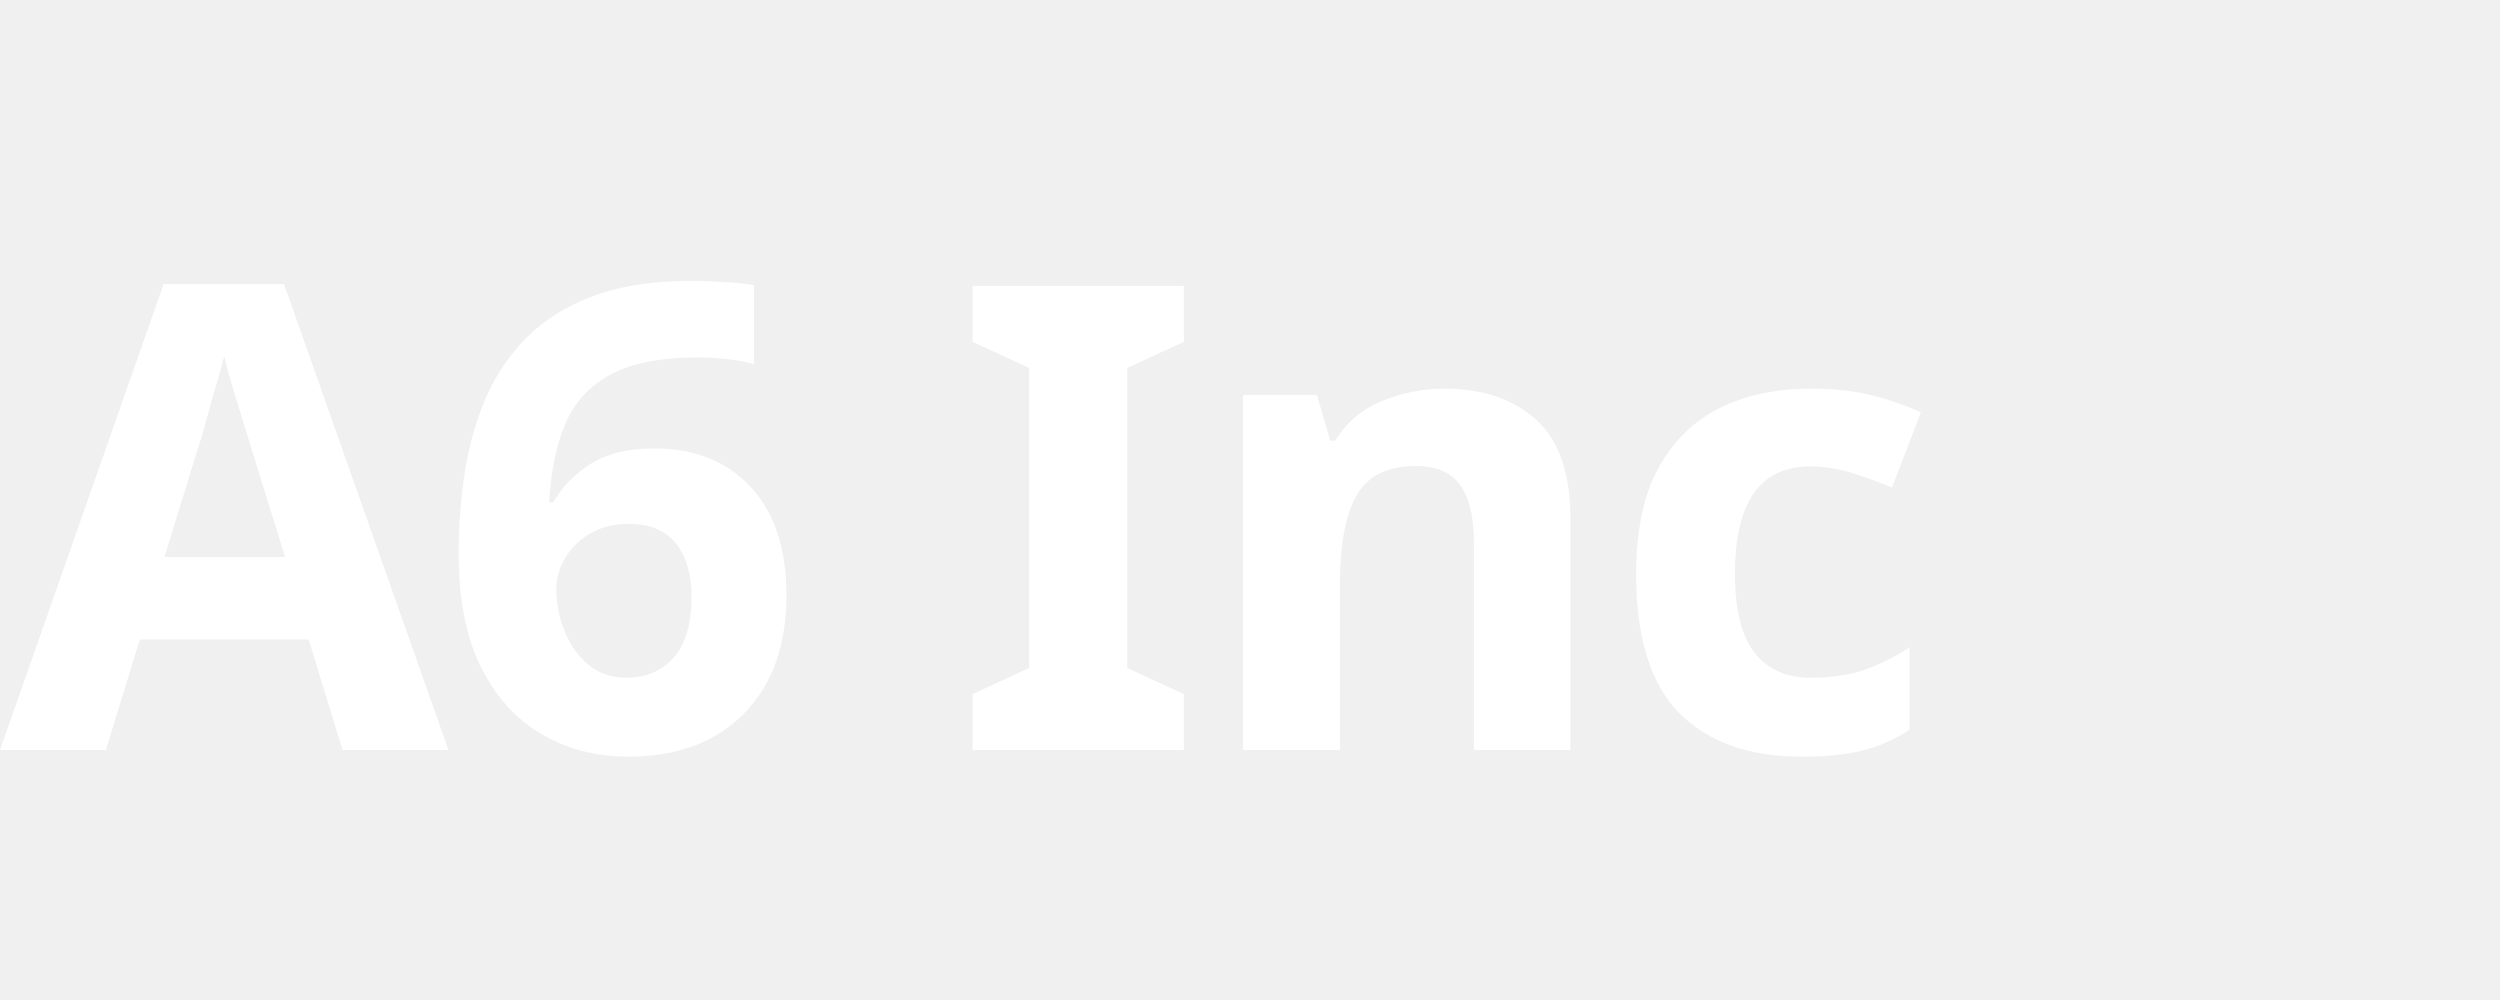
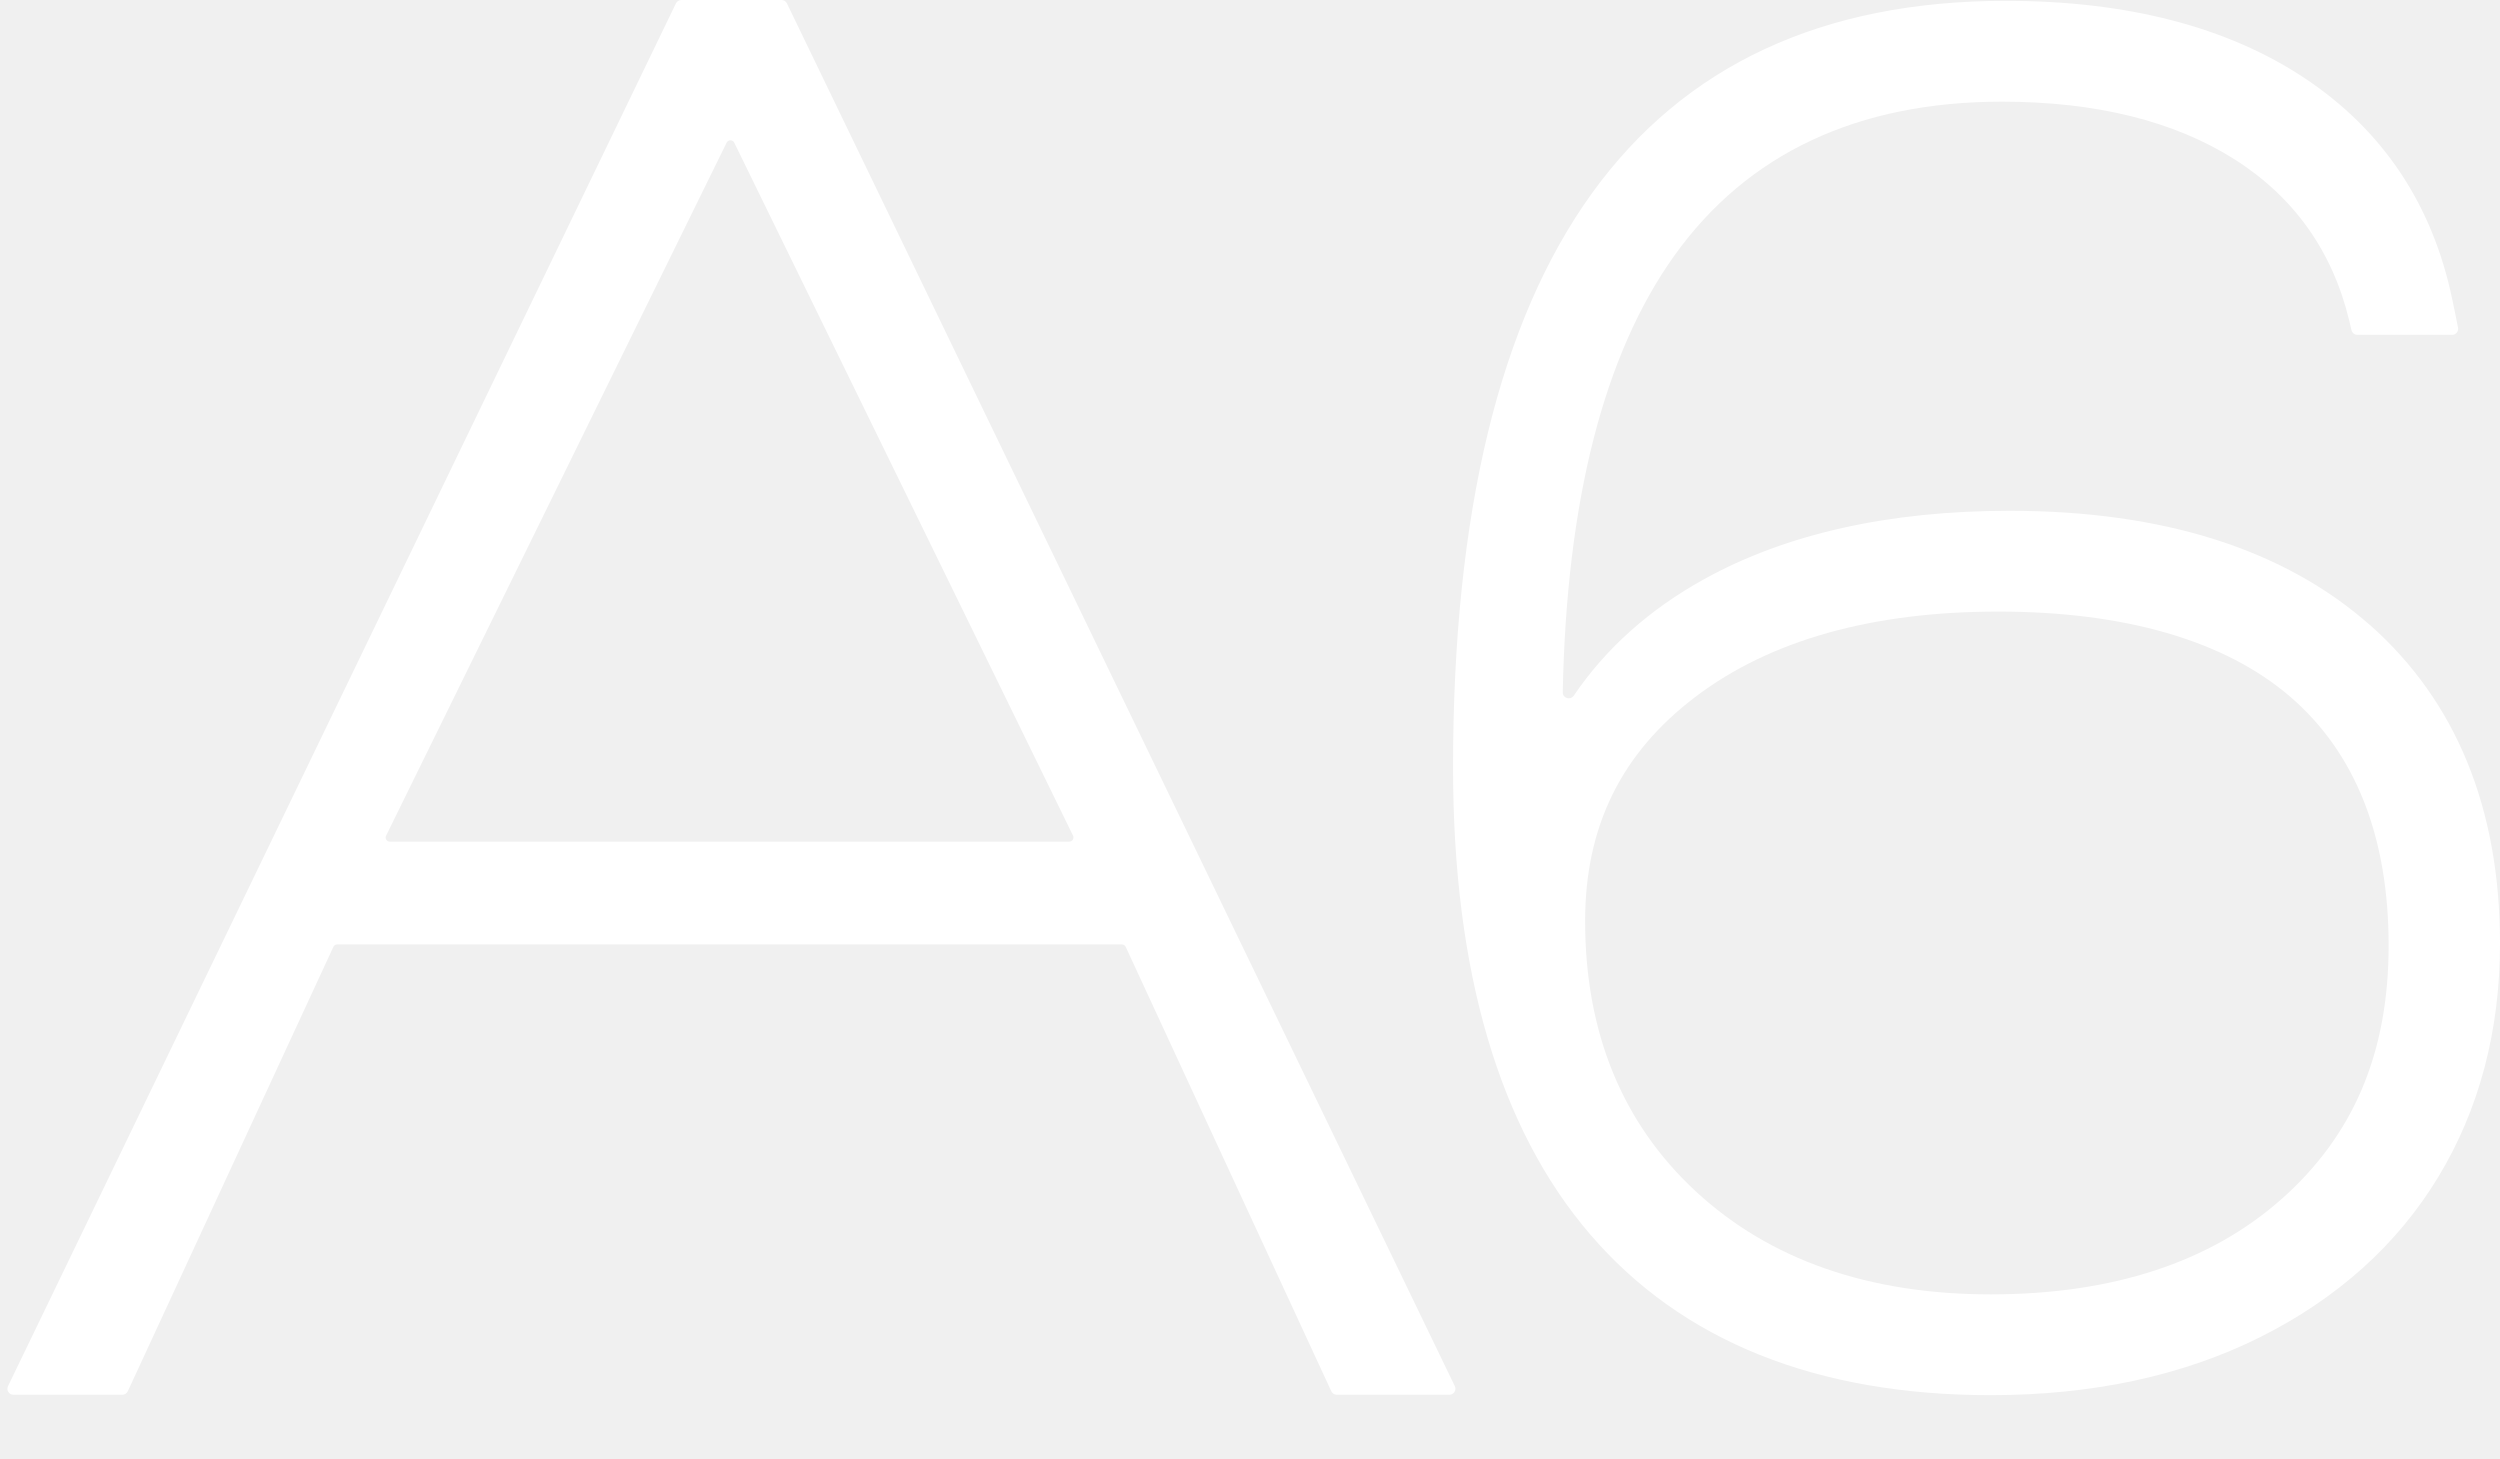
- <svg xmlns="http://www.w3.org/2000/svg" viewBox="0 0 100 40" fill="white">
-   <text x="0" y="30" font-family="system-ui, sans-serif" font-size="26" font-weight="700" letter-spacing="-0.5">A6 Inc</text>
+ <svg xmlns="http://www.w3.org/2000/svg" width="60" height="35" viewBox="0 0 60 35" fill="none">
+   <path d="M18.755 0H16.353C16.298 0 16.246 0.032 16.222 0.081L0.192 33.268C0.146 33.363 0.216 33.474 0.323 33.474H2.935C2.991 33.474 3.043 33.441 3.067 33.39L8.001 22.725C8.017 22.689 8.053 22.666 8.093 22.666H26.925C26.964 22.666 27 22.689 27.017 22.725L31.951 33.39C31.975 33.441 32.026 33.474 32.083 33.474H34.785C34.892 33.474 34.962 33.363 34.916 33.268L18.886 0.081C18.862 0.031 18.811 0 18.755 0ZM9.266 20.057L17.439 3.424C17.476 3.348 17.585 3.348 17.622 3.424L25.753 20.056C25.785 20.123 25.736 20.2 25.661 20.2H9.358C9.283 20.2 9.233 20.123 9.266 20.056V20.057Z" fill="white" />
+   <path d="M56.88 15.003C54.821 13.182 51.911 12.259 48.231 12.259C45.335 12.259 42.867 12.811 40.897 13.901C39.584 14.627 38.539 15.563 37.771 16.695C37.691 16.813 37.503 16.758 37.506 16.614C37.596 12.02 38.494 8.498 40.183 6.137C41.936 3.684 44.583 2.44 48.05 2.44C50.301 2.44 52.179 2.905 53.629 3.824C55.056 4.728 55.983 6.033 56.383 7.701L56.436 7.925C56.452 7.99 56.51 8.036 56.578 8.036H58.851C58.942 8.036 59.011 7.953 58.993 7.864L58.927 7.535L58.855 7.188C58.383 4.914 57.193 3.128 55.318 1.88C53.462 0.645 51.048 0.02 48.141 0.02C39.337 0.02 34.873 6.209 34.873 18.417C34.873 23.311 35.979 27.081 38.163 29.624C40.36 32.185 43.595 33.484 47.777 33.484C50.216 33.484 52.389 33.017 54.234 32.096C56.091 31.169 57.532 29.876 58.517 28.25C59.501 26.627 60 24.741 60 22.646C60 19.406 58.95 16.834 56.881 15.002L56.88 15.003ZM54.764 28.771C53.053 30.293 50.701 31.065 47.776 31.065C44.851 31.065 42.473 30.234 40.702 28.596C38.938 26.964 38.043 24.781 38.043 22.107C38.043 19.833 38.911 18.071 40.697 16.719C42.488 15.364 44.931 14.678 47.957 14.678C50.983 14.678 53.395 15.367 54.972 16.727C56.534 18.076 57.327 20.082 57.327 22.692C57.327 25.302 56.464 27.26 54.764 28.772L54.764 28.771Z" fill="white" />
</svg>
